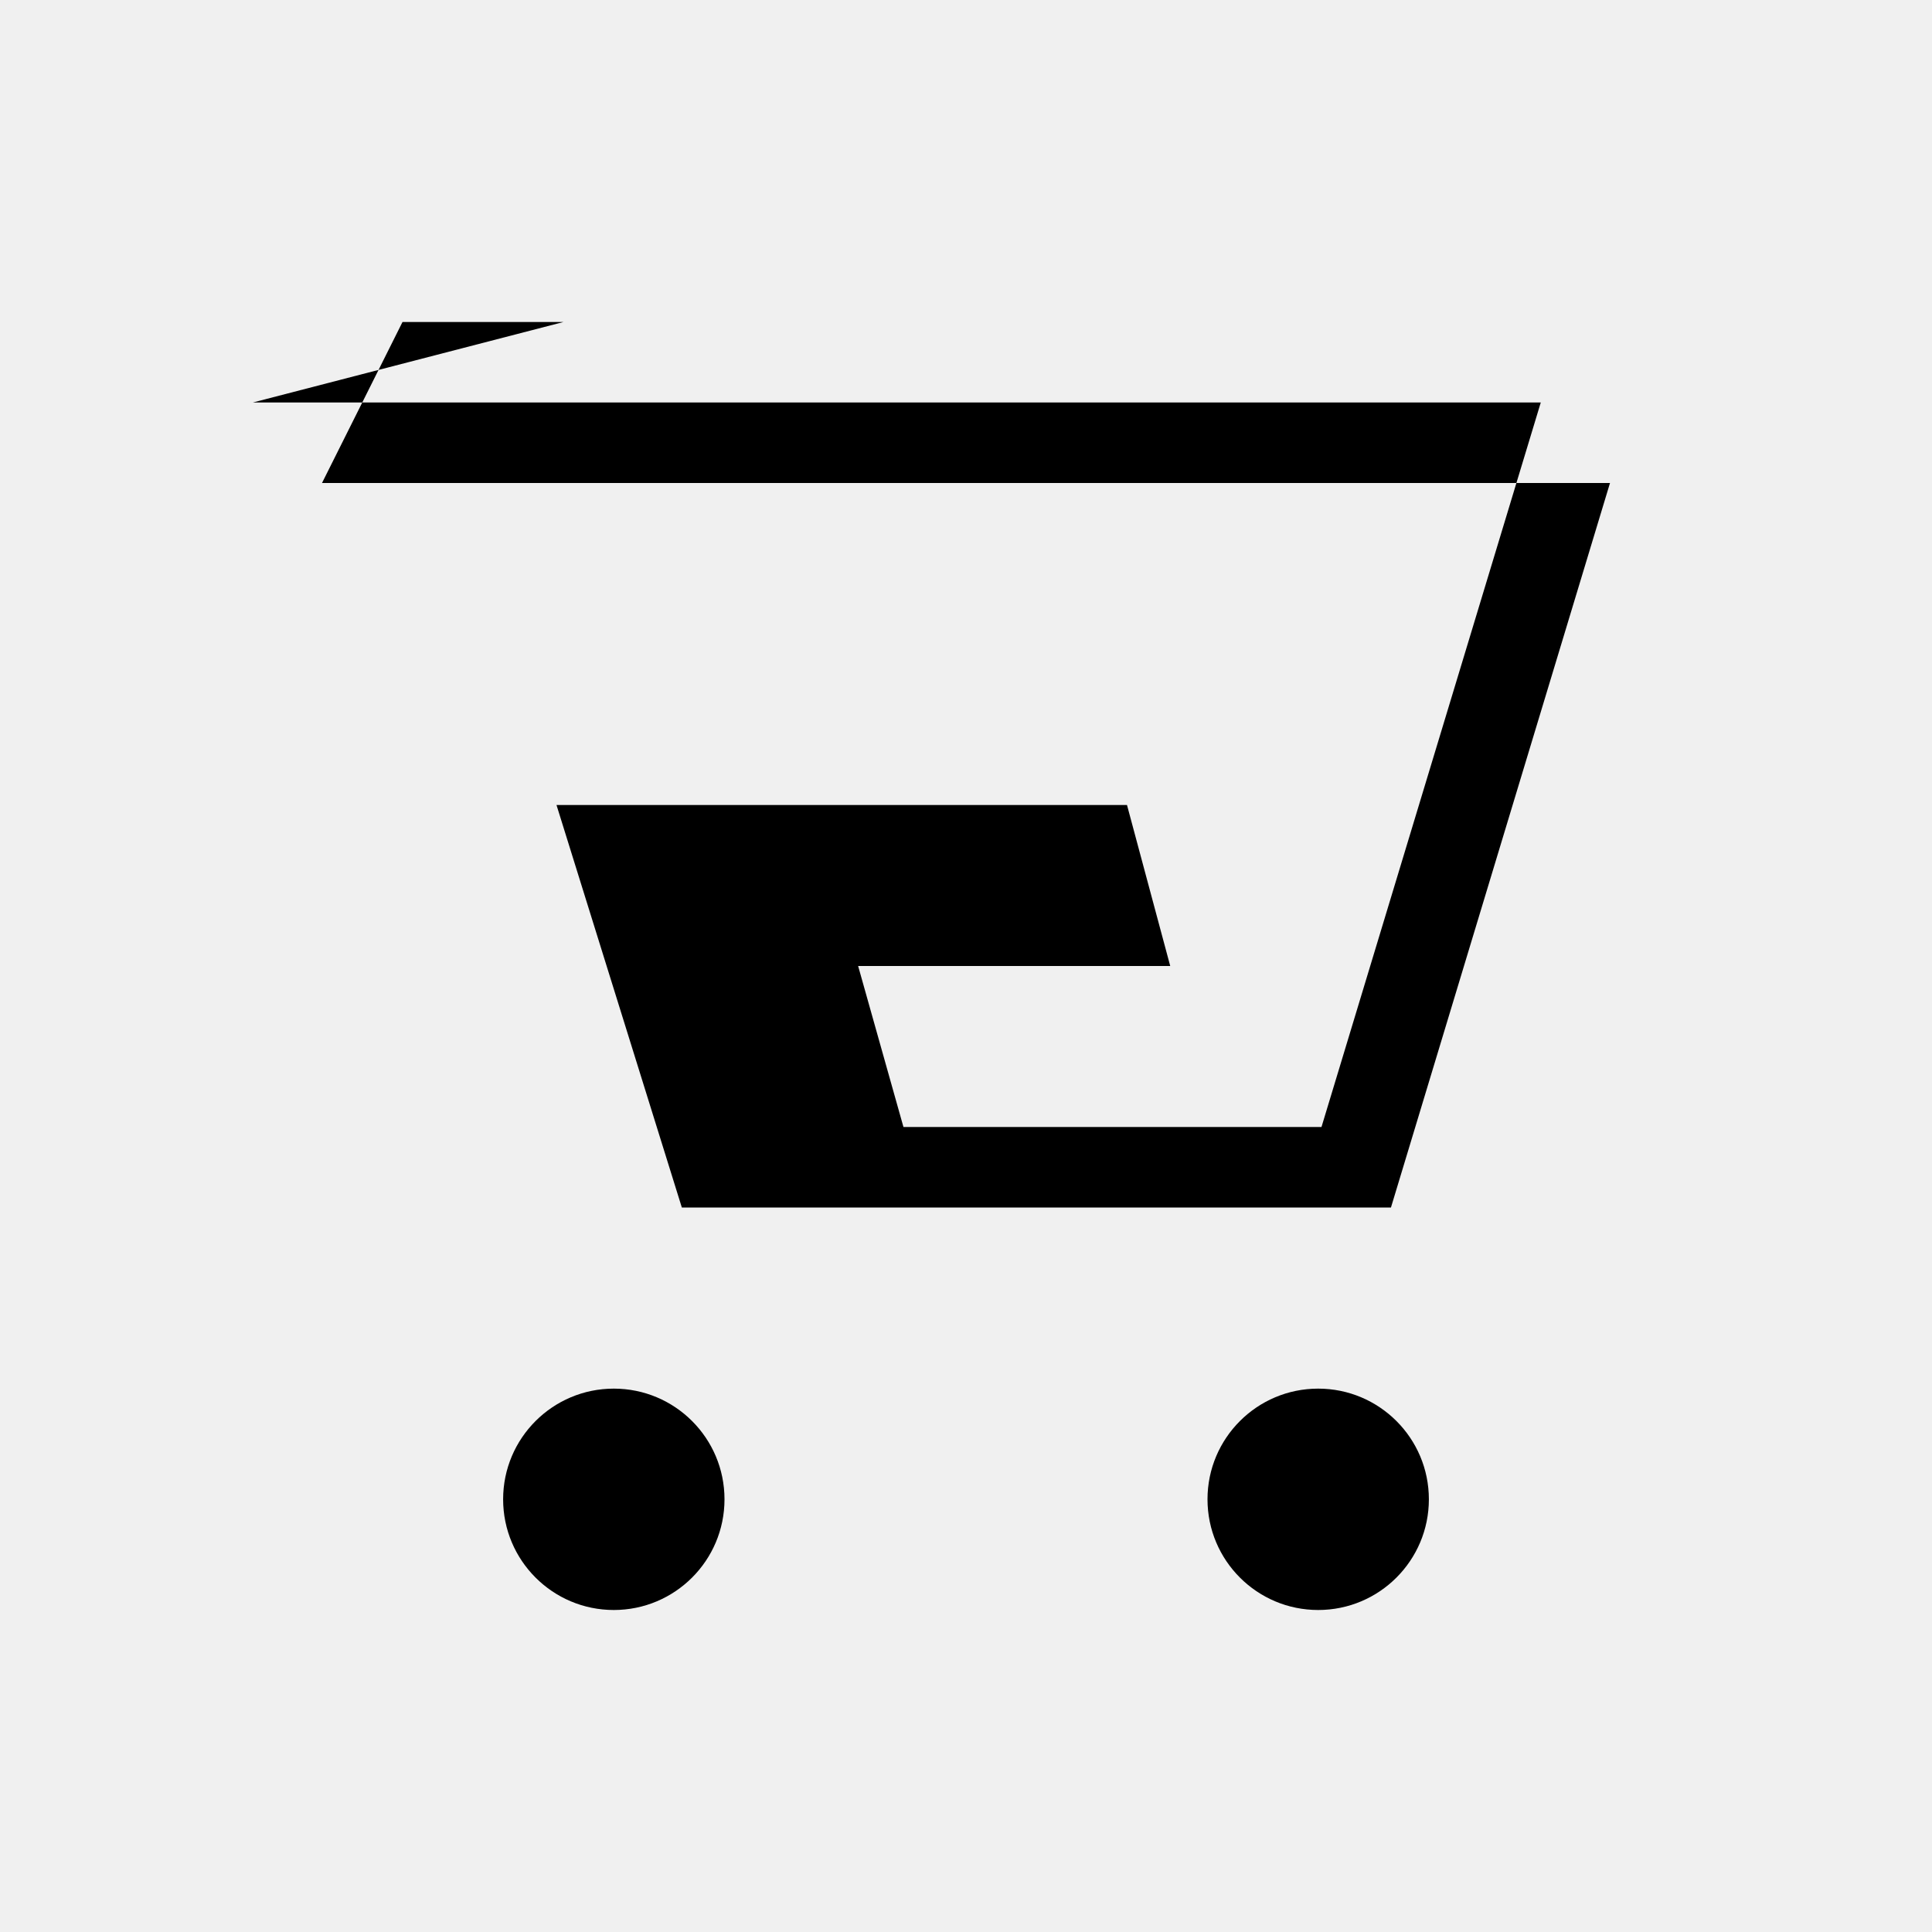
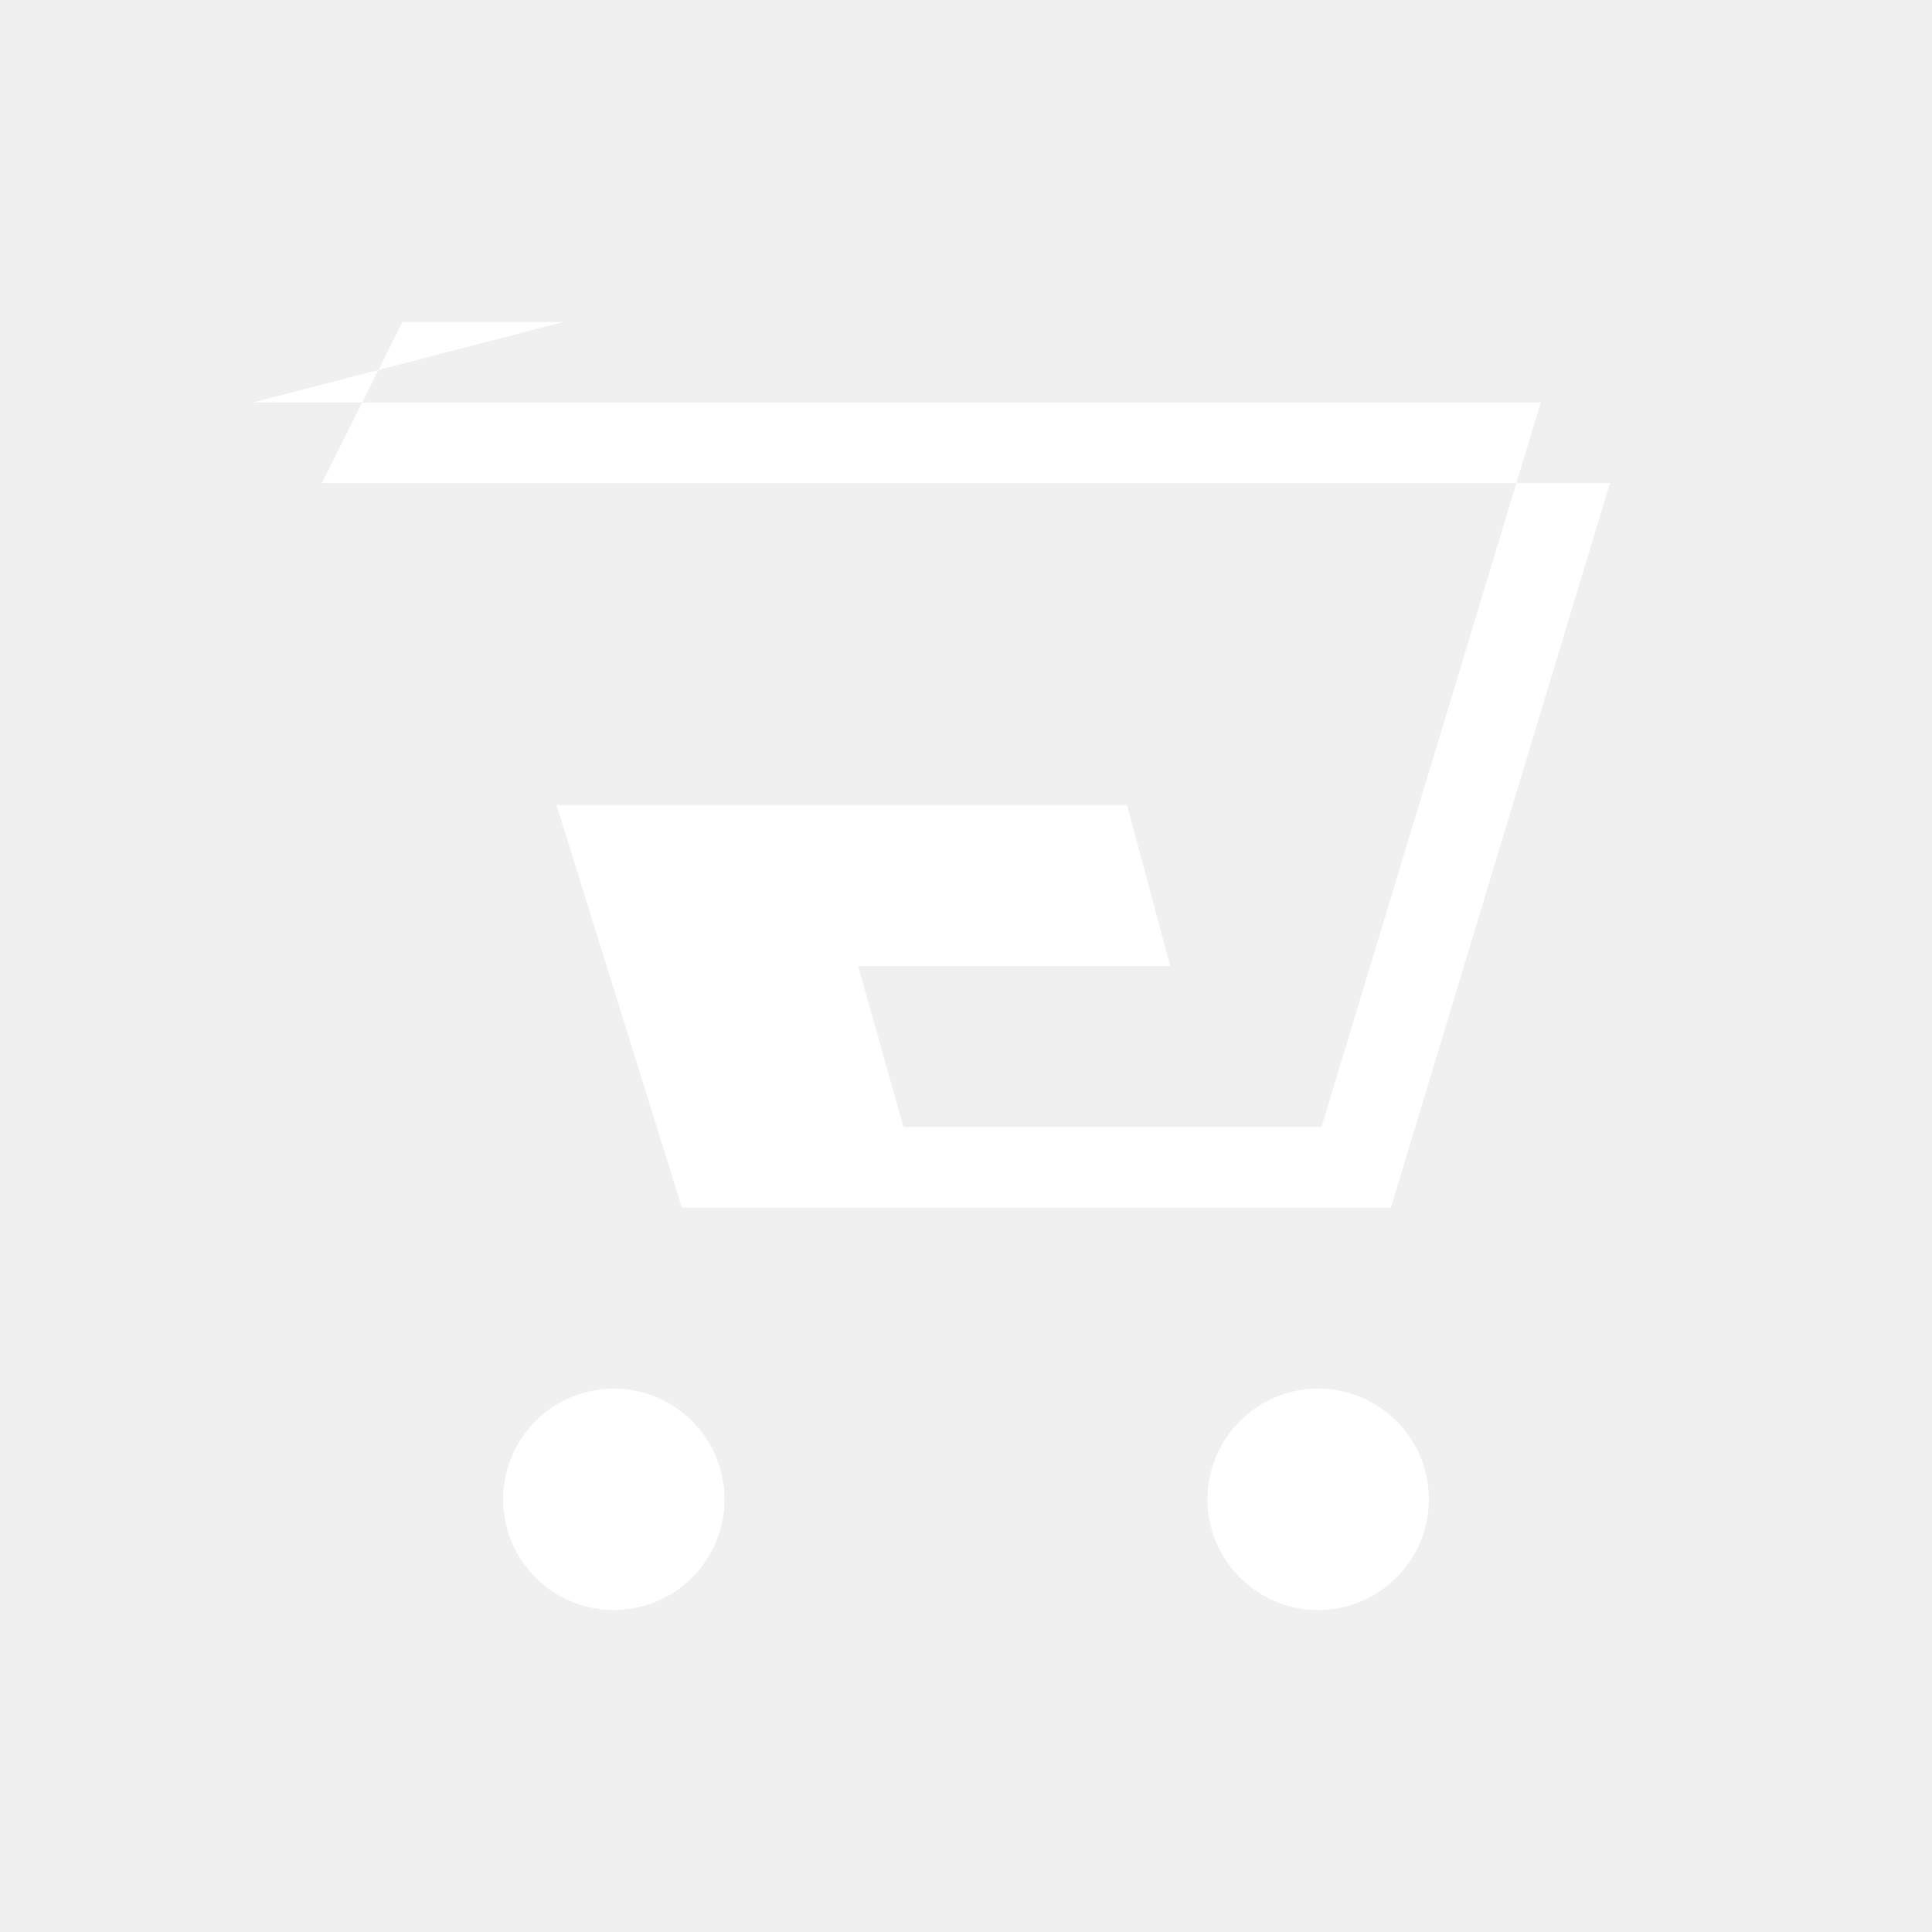
- <svg xmlns="http://www.w3.org/2000/svg" width="32" height="32" viewBox="0 0 24 24" fill="currentColor" aria-hidden="true" role="img">
+ <svg xmlns="http://www.w3.org/2000/svg" width="32" height="32" viewBox="0 0 24 24" fill="#FFFFFF" aria-hidden="true" role="img">
  <path d="M7 4h-2l-1 2h16l-2.721 9h-8.809l-1.557-5h7.087l.537 2h-3.877l.563 2h5.193l2.724-9h-16zm.625 16a1.375 1.375 0 1 1 0-2.75a1.375 1.375 0 0 1 0 2.75zm8.75 0a1.375 1.375 0 1 1 0-2.75a1.375 1.375 0 0 1 0 2.75z" />
</svg>
